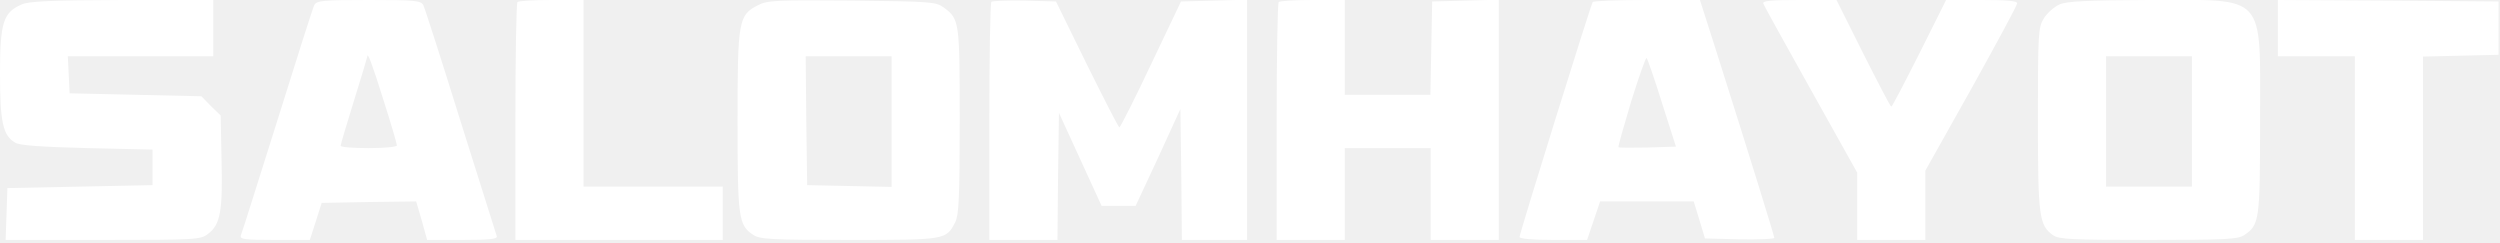
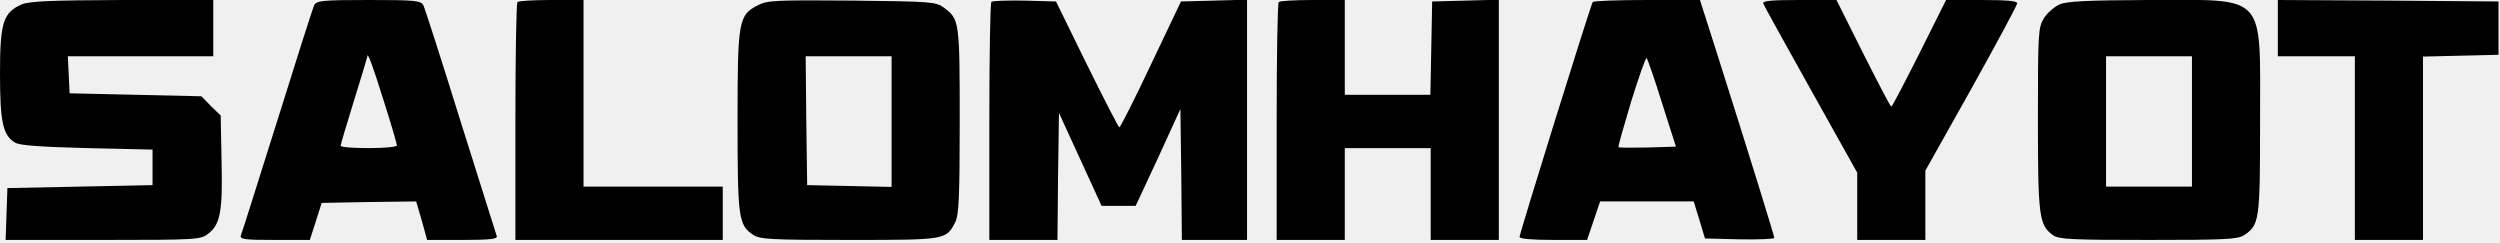
<svg xmlns="http://www.w3.org/2000/svg" version="1.0" width="844pt" height="82pt" viewBox="0 0 844 82" preserveAspectRatio="xMidYMid meet">
-   <g transform="translate(0,82) scale(0.1,-0.1)" fill="#FFFFFF" stroke="none">
+   <g transform="translate(0,82) scale(0.1,-0.1)" fill="#000000" stroke="none">
    <path d="M73 805 c-62 -27 -73 -61 -73 -233 0 -166 10 -210 52 -234 16 -9 86 -14 243 -18 l220 -5 0 -60 0 -60 -245 -5 -245 -5 -3 -88 -3 -87 329 0 c317 0 330 1 355 21 41 31 49 77 45 246 l-3 153 -33 32 -32 33 -223 5 -222 5 -3 63 -3 62 246 0 245 0 0 95 0 95 -307 0 c-242 -1 -315 -4 -340 -15z" />
    <path d="M1061 803 c-5 -10 -61 -186 -125 -391 -65 -205 -119 -379 -123 -387 -4 -13 14 -15 114 -15 l119 0 20 62 20 63 160 3 159 2 19 -65 18 -65 120 0 c92 0 119 3 115 13 -2 6 -57 181 -122 387 -64 206 -121 383 -126 393 -9 15 -28 17 -184 17 -156 0 -175 -2 -184 -17z m234 -322 c25 -78 45 -147 45 -152 0 -5 -43 -9 -95 -9 -52 0 -95 3 -95 8 0 4 20 72 45 152 25 80 45 147 45 149 0 18 17 -26 55 -148z" />
    <path d="M1747 813 c-4 -3 -7 -186 -7 -405 l0 -398 350 0 350 0 0 90 0 90 -235 0 -235 0 0 315 0 315 -108 0 c-60 0 -112 -3 -115 -7z" />
    <path d="M2560 803 c-67 -34 -70 -51 -70 -391 0 -328 3 -352 53 -385 23 -15 60 -17 324 -17 327 0 327 0 358 60 12 24 15 84 15 342 0 337 -1 343 -53 382 -27 20 -42 21 -310 24 -253 2 -286 1 -317 -15z m450 -393 l0 -221 -142 3 -143 3 -3 218 -2 217 145 0 145 0 0 -220z" />
    <path d="M3347 814 c-4 -4 -7 -187 -7 -406 l0 -398 115 0 115 0 2 214 3 215 72 -157 72 -157 58 0 57 0 76 163 75 164 3 -221 2 -221 110 0 110 0 0 405 0 406 -111 -3 -112 -3 -101 -212 c-55 -117 -104 -213 -107 -213 -3 0 -52 96 -110 213 l-104 212 -106 3 c-58 1 -108 -1 -112 -4z" />
    <path d="M4317 813 c-4 -3 -7 -186 -7 -405 l0 -398 115 0 115 0 0 155 0 155 145 0 145 0 0 -155 0 -155 115 0 115 0 0 405 0 406 -112 -3 -113 -3 -3 -157 -3 -158 -144 0 -145 0 0 160 0 160 -108 0 c-60 0 -112 -3 -115 -7z" />
    <path d="M5377 813 c-8 -13 -247 -781 -247 -793 0 -6 42 -10 114 -10 l114 0 22 65 22 65 158 0 158 0 19 -62 19 -63 117 -3 c64 -1 117 1 117 5 0 7 -79 262 -196 631 l-55 172 -179 0 c-98 0 -181 -3 -183 -7z m234 -341 l47 -147 -95 -3 c-53 -1 -97 -1 -99 1 -2 2 18 71 43 155 26 83 49 149 52 146 3 -3 27 -71 52 -152z" />
    <path d="M5953 808 c2 -7 75 -138 161 -292 l156 -279 0 -113 0 -114 115 0 115 0 0 117 0 117 155 276 c85 153 155 282 155 289 0 8 -36 11 -120 11 l-120 0 -90 -180 c-50 -99 -92 -180 -95 -180 -3 0 -45 81 -95 180 l-90 180 -126 0 c-97 0 -125 -3 -121 -12z" />
    <path d="M6953 805 c-18 -8 -42 -29 -53 -47 -19 -31 -20 -50 -20 -341 0 -330 4 -357 51 -391 20 -14 62 -16 322 -16 260 0 301 2 323 16 52 35 54 48 54 386 0 437 26 408 -377 408 -207 -1 -275 -4 -300 -15z m447 -395 l0 -220 -145 0 -145 0 0 220 0 220 145 0 145 0 0 -220z" />
    <path d="M7690 725 l0 -95 130 0 130 0 0 -310 0 -310 115 0 115 0 0 310 0 309 128 3 127 3 0 90 0 90 -372 3 -373 2 0 -95z" />
  </g>
</svg>
